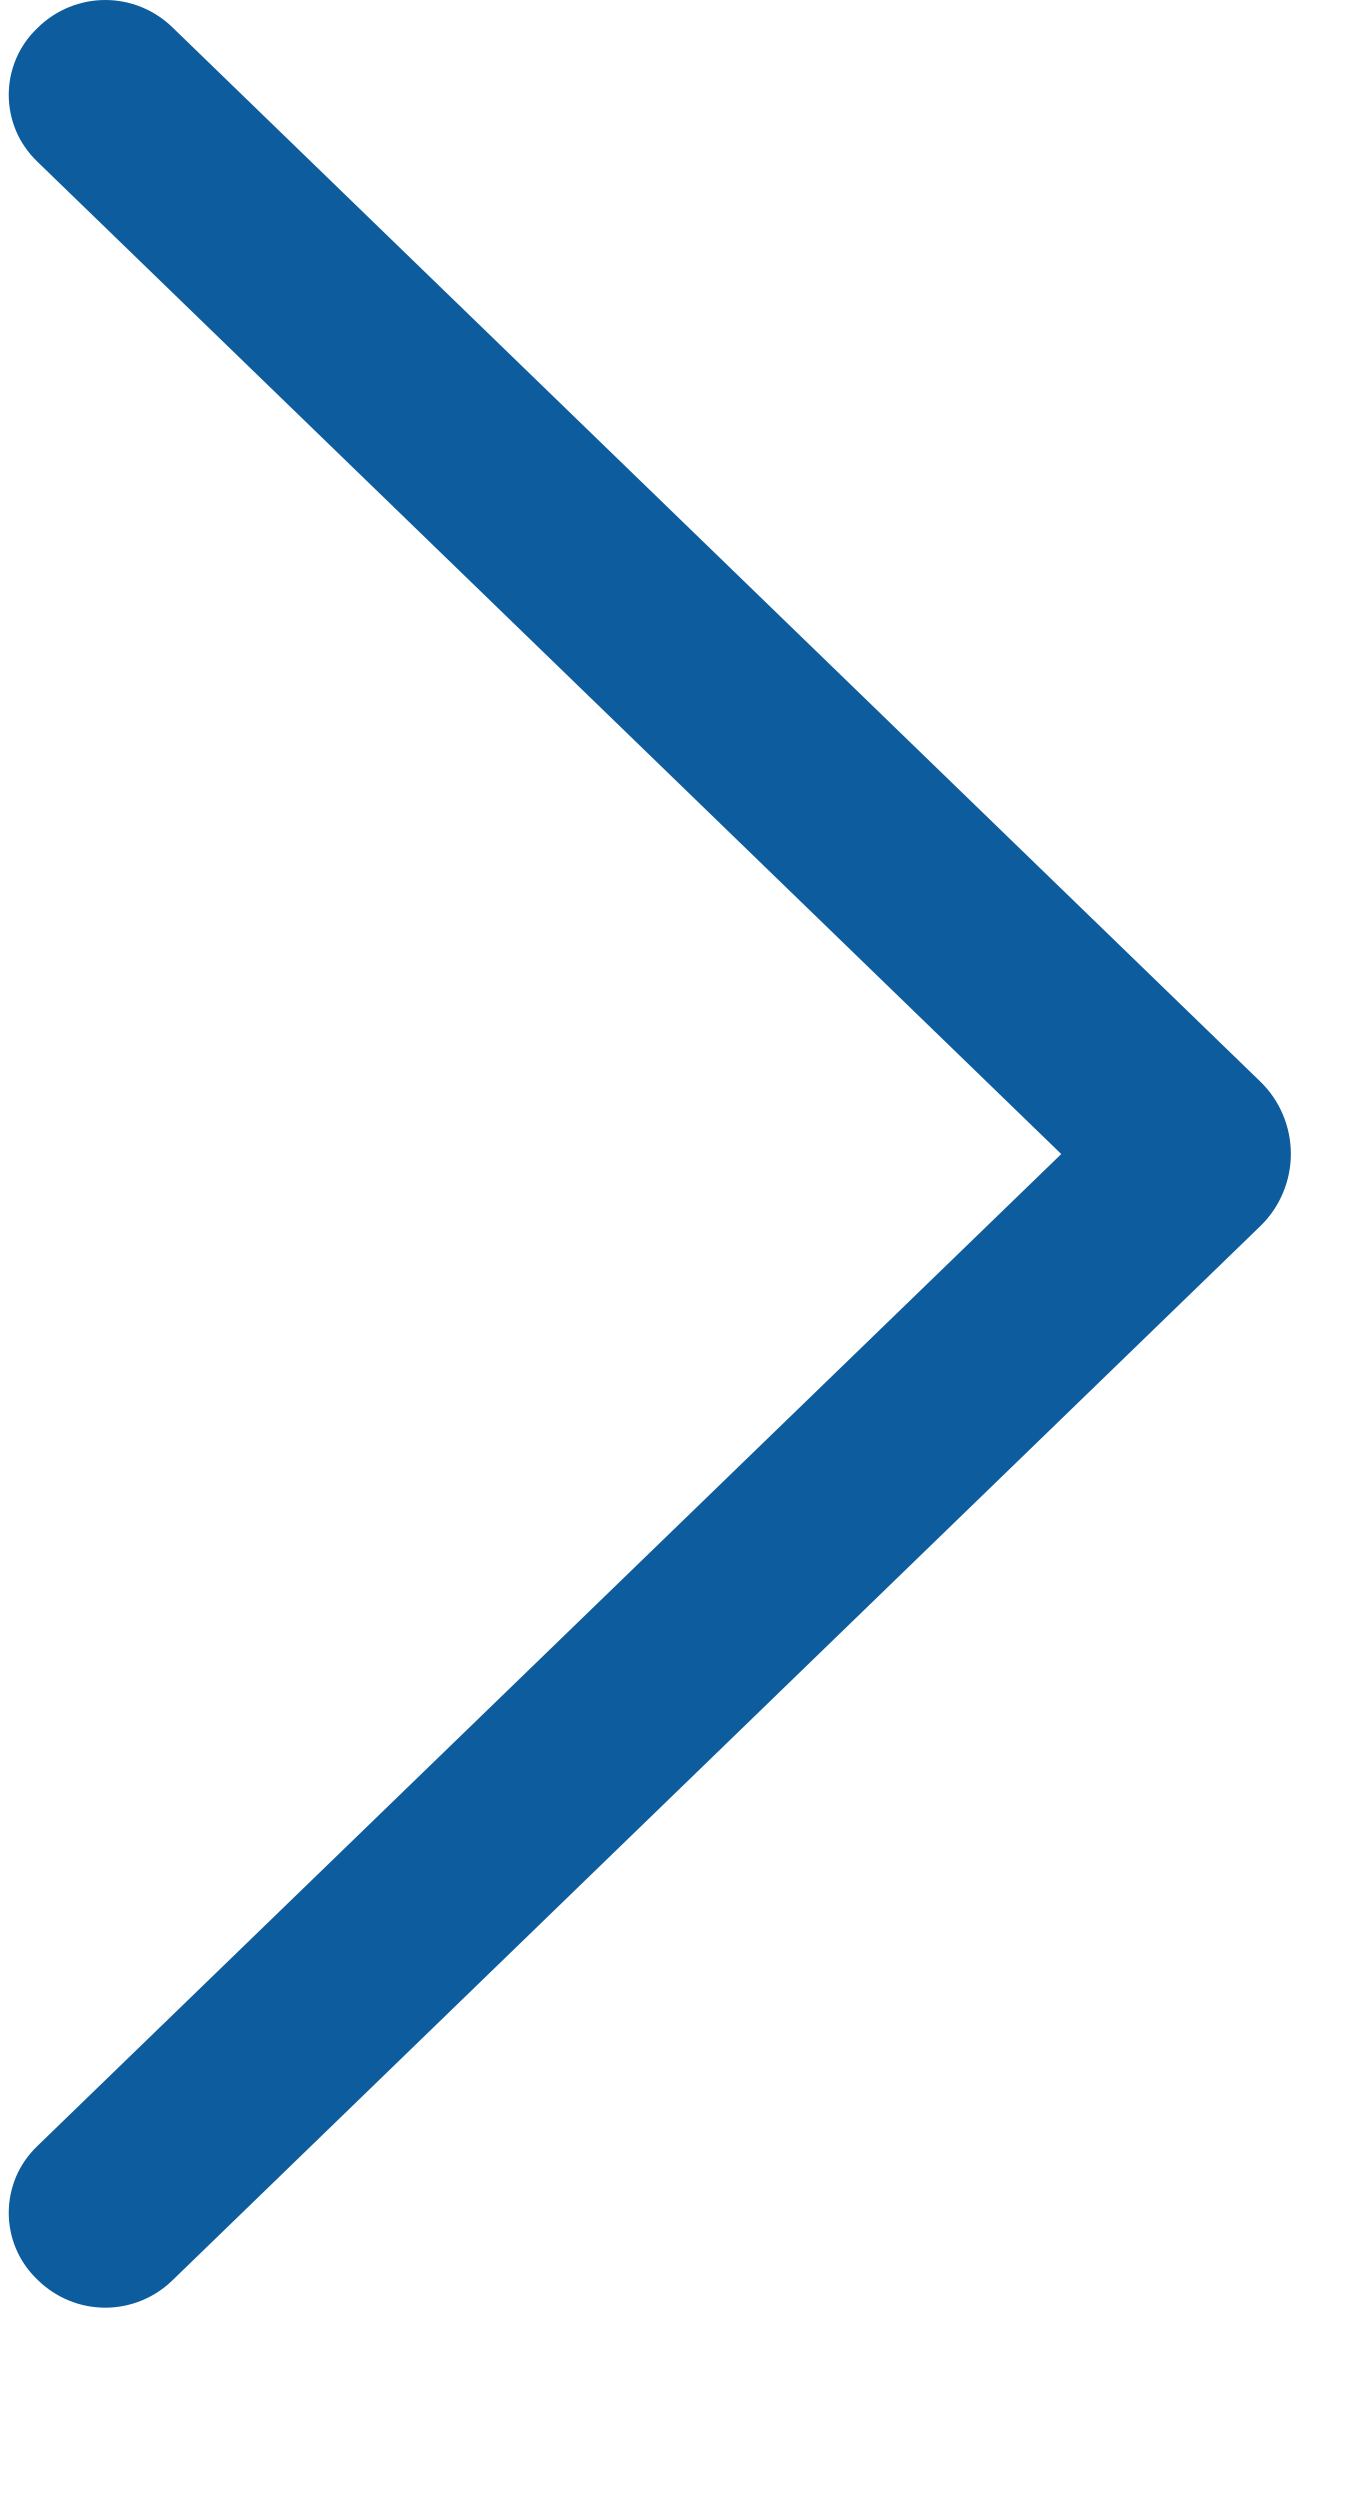
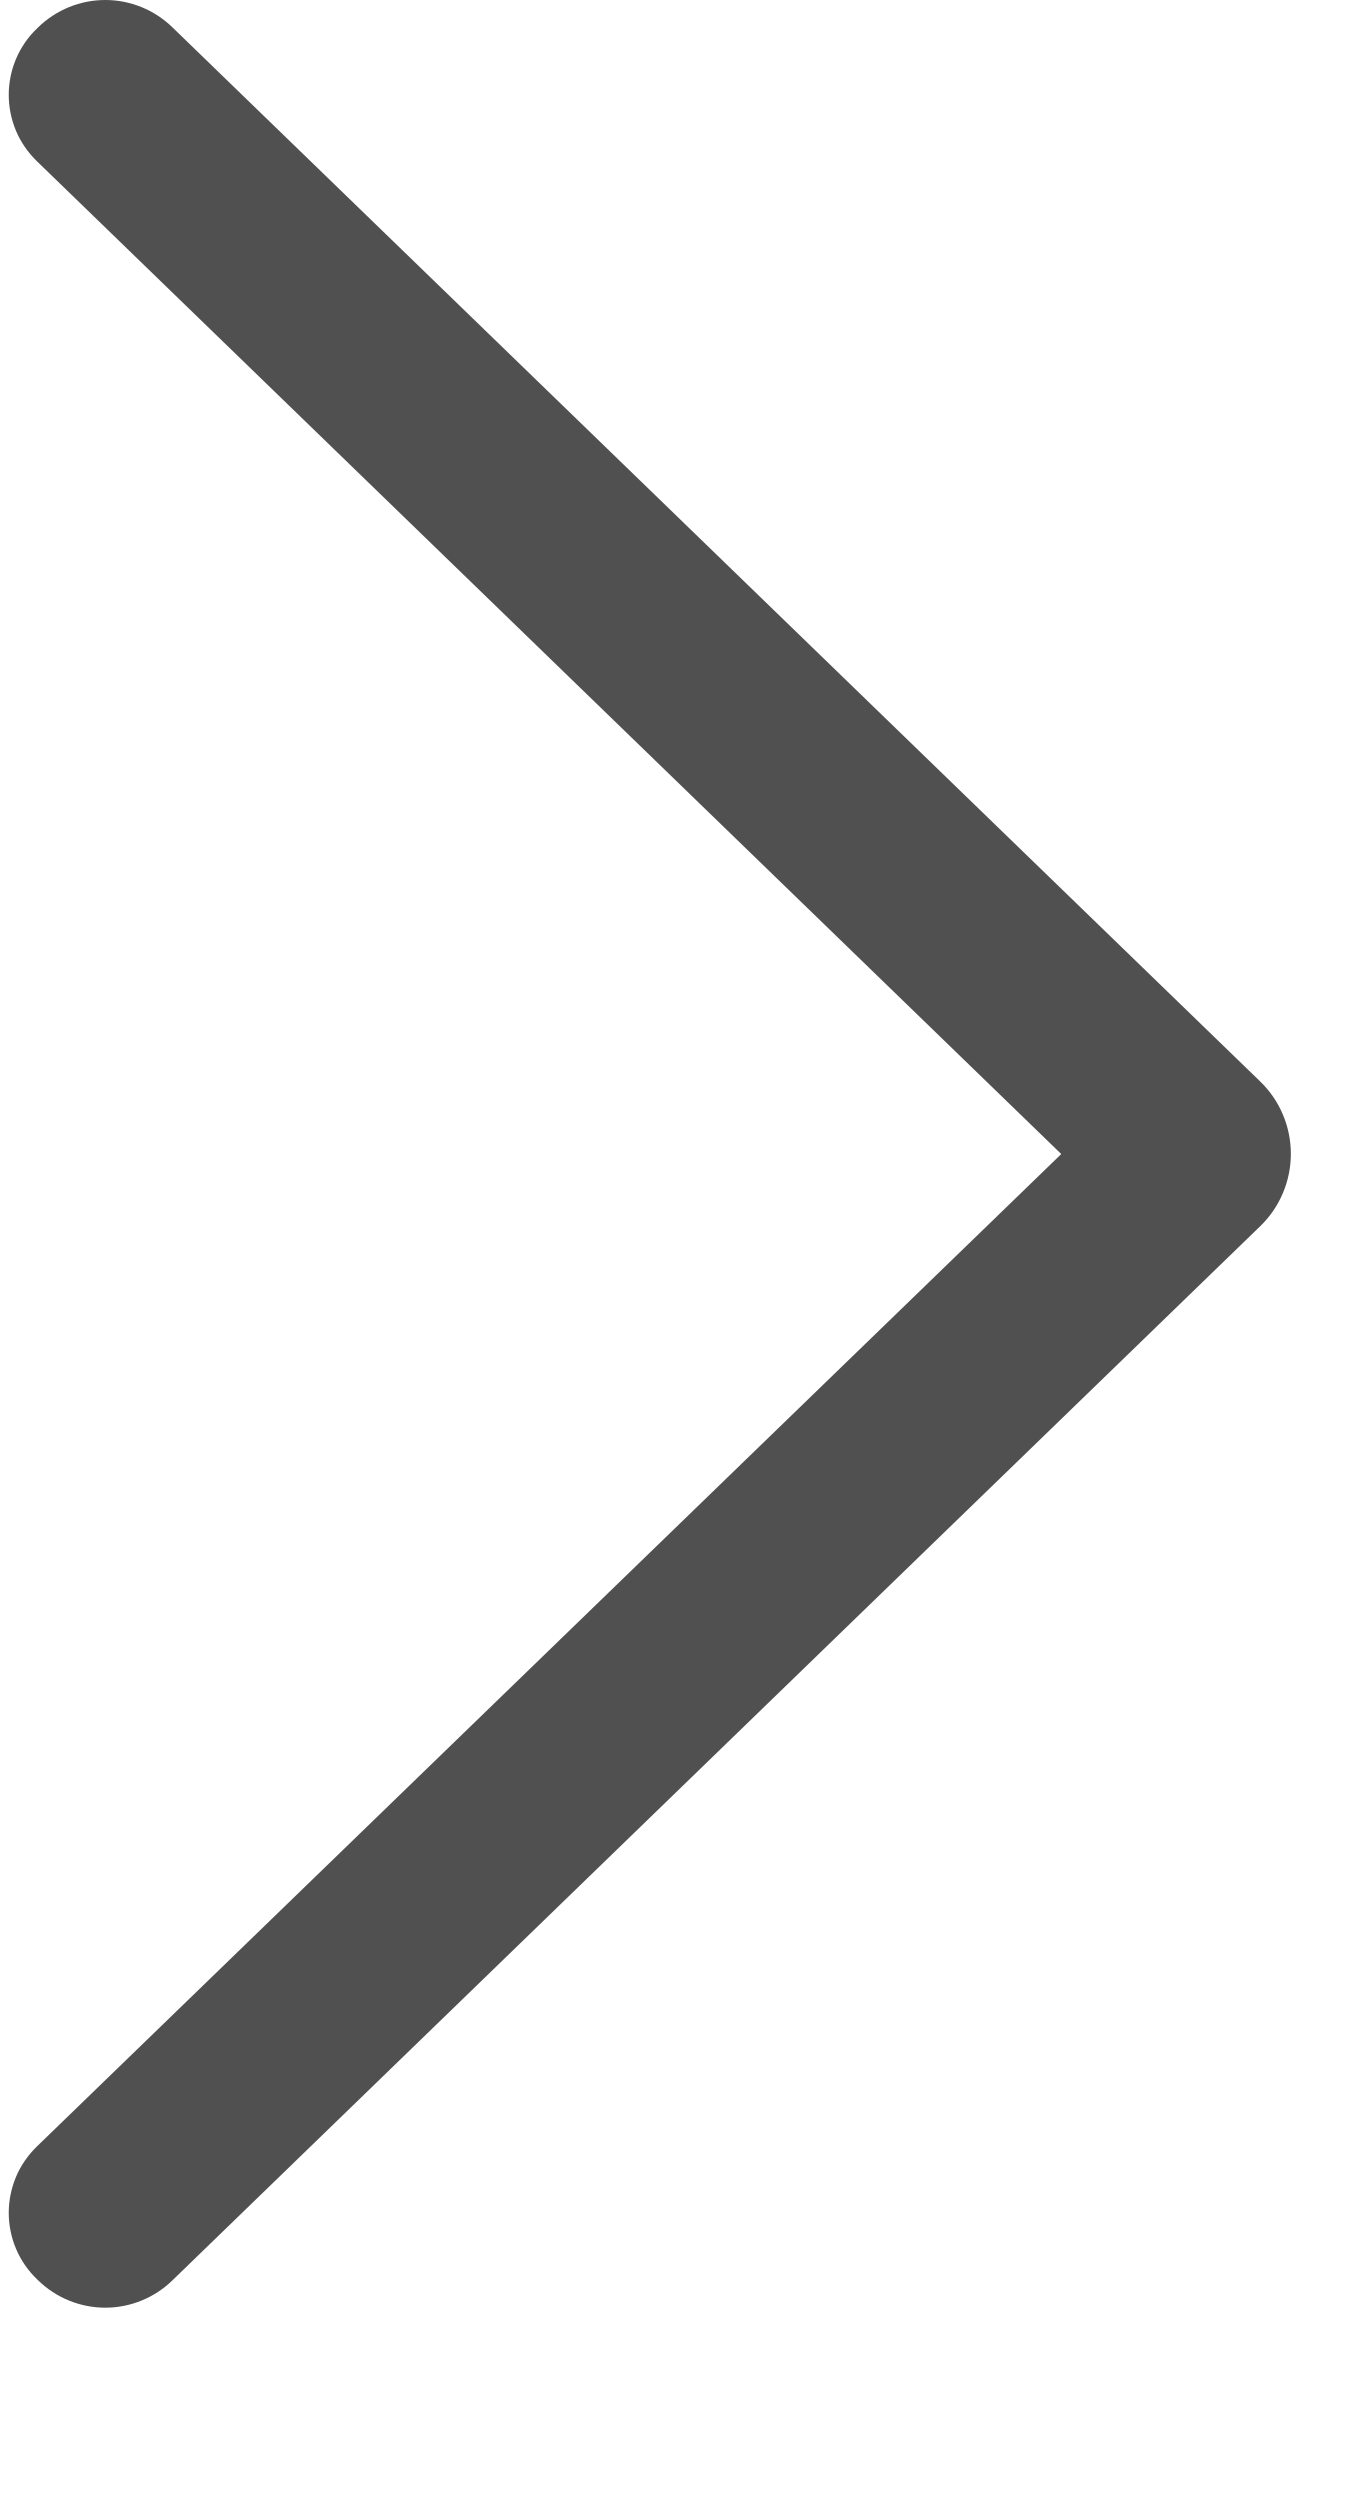
<svg xmlns="http://www.w3.org/2000/svg" width="6" height="11" viewBox="0 0 7 13" fill="none">
-   <path d="M6.51 5.626L0.852 0.143C0.758 0.051 0.632 -2.63781e-07 0.502 -2.69481e-07C0.372 -2.75182e-07 0.246 0.051 0.152 0.143L0.146 0.149C0.1 0.193 0.063 0.247 0.038 0.306C0.013 0.365 0 0.429 0 0.493C0 0.558 0.013 0.621 0.038 0.681C0.063 0.74 0.1 0.793 0.146 0.838L5.473 6.001L0.146 11.162C0.1 11.207 0.063 11.26 0.038 11.319C0.013 11.379 0 11.442 0 11.507C0 11.571 0.013 11.635 0.038 11.694C0.063 11.753 0.1 11.807 0.146 11.851L0.152 11.857C0.246 11.949 0.372 12 0.502 12C0.632 12 0.758 11.949 0.852 11.857L6.51 6.374C6.559 6.326 6.599 6.268 6.626 6.203C6.653 6.139 6.667 6.07 6.667 6C6.667 5.93 6.653 5.861 6.626 5.797C6.599 5.732 6.559 5.674 6.51 5.626Z" fill="#0C5C9E" />
+   <path d="M6.51 5.626L0.852 0.143C0.758 0.051 0.632 -2.63781e-07 0.502 -2.69481e-07C0.372 -2.75182e-07 0.246 0.051 0.152 0.143L0.146 0.149C0.1 0.193 0.063 0.247 0.038 0.306C0.013 0.365 0 0.429 0 0.493C0 0.558 0.013 0.621 0.038 0.681C0.063 0.74 0.1 0.793 0.146 0.838L5.473 6.001L0.146 11.162C0.1 11.207 0.063 11.26 0.038 11.319C0.013 11.379 0 11.442 0 11.507C0 11.571 0.013 11.635 0.038 11.694C0.063 11.753 0.1 11.807 0.146 11.851L0.152 11.857C0.246 11.949 0.372 12 0.502 12C0.632 12 0.758 11.949 0.852 11.857L6.51 6.374C6.559 6.326 6.599 6.268 6.626 6.203C6.653 6.139 6.667 6.07 6.667 6C6.667 5.93 6.653 5.861 6.626 5.797C6.599 5.732 6.559 5.674 6.51 5.626Z" fill="#505050" />
</svg>
